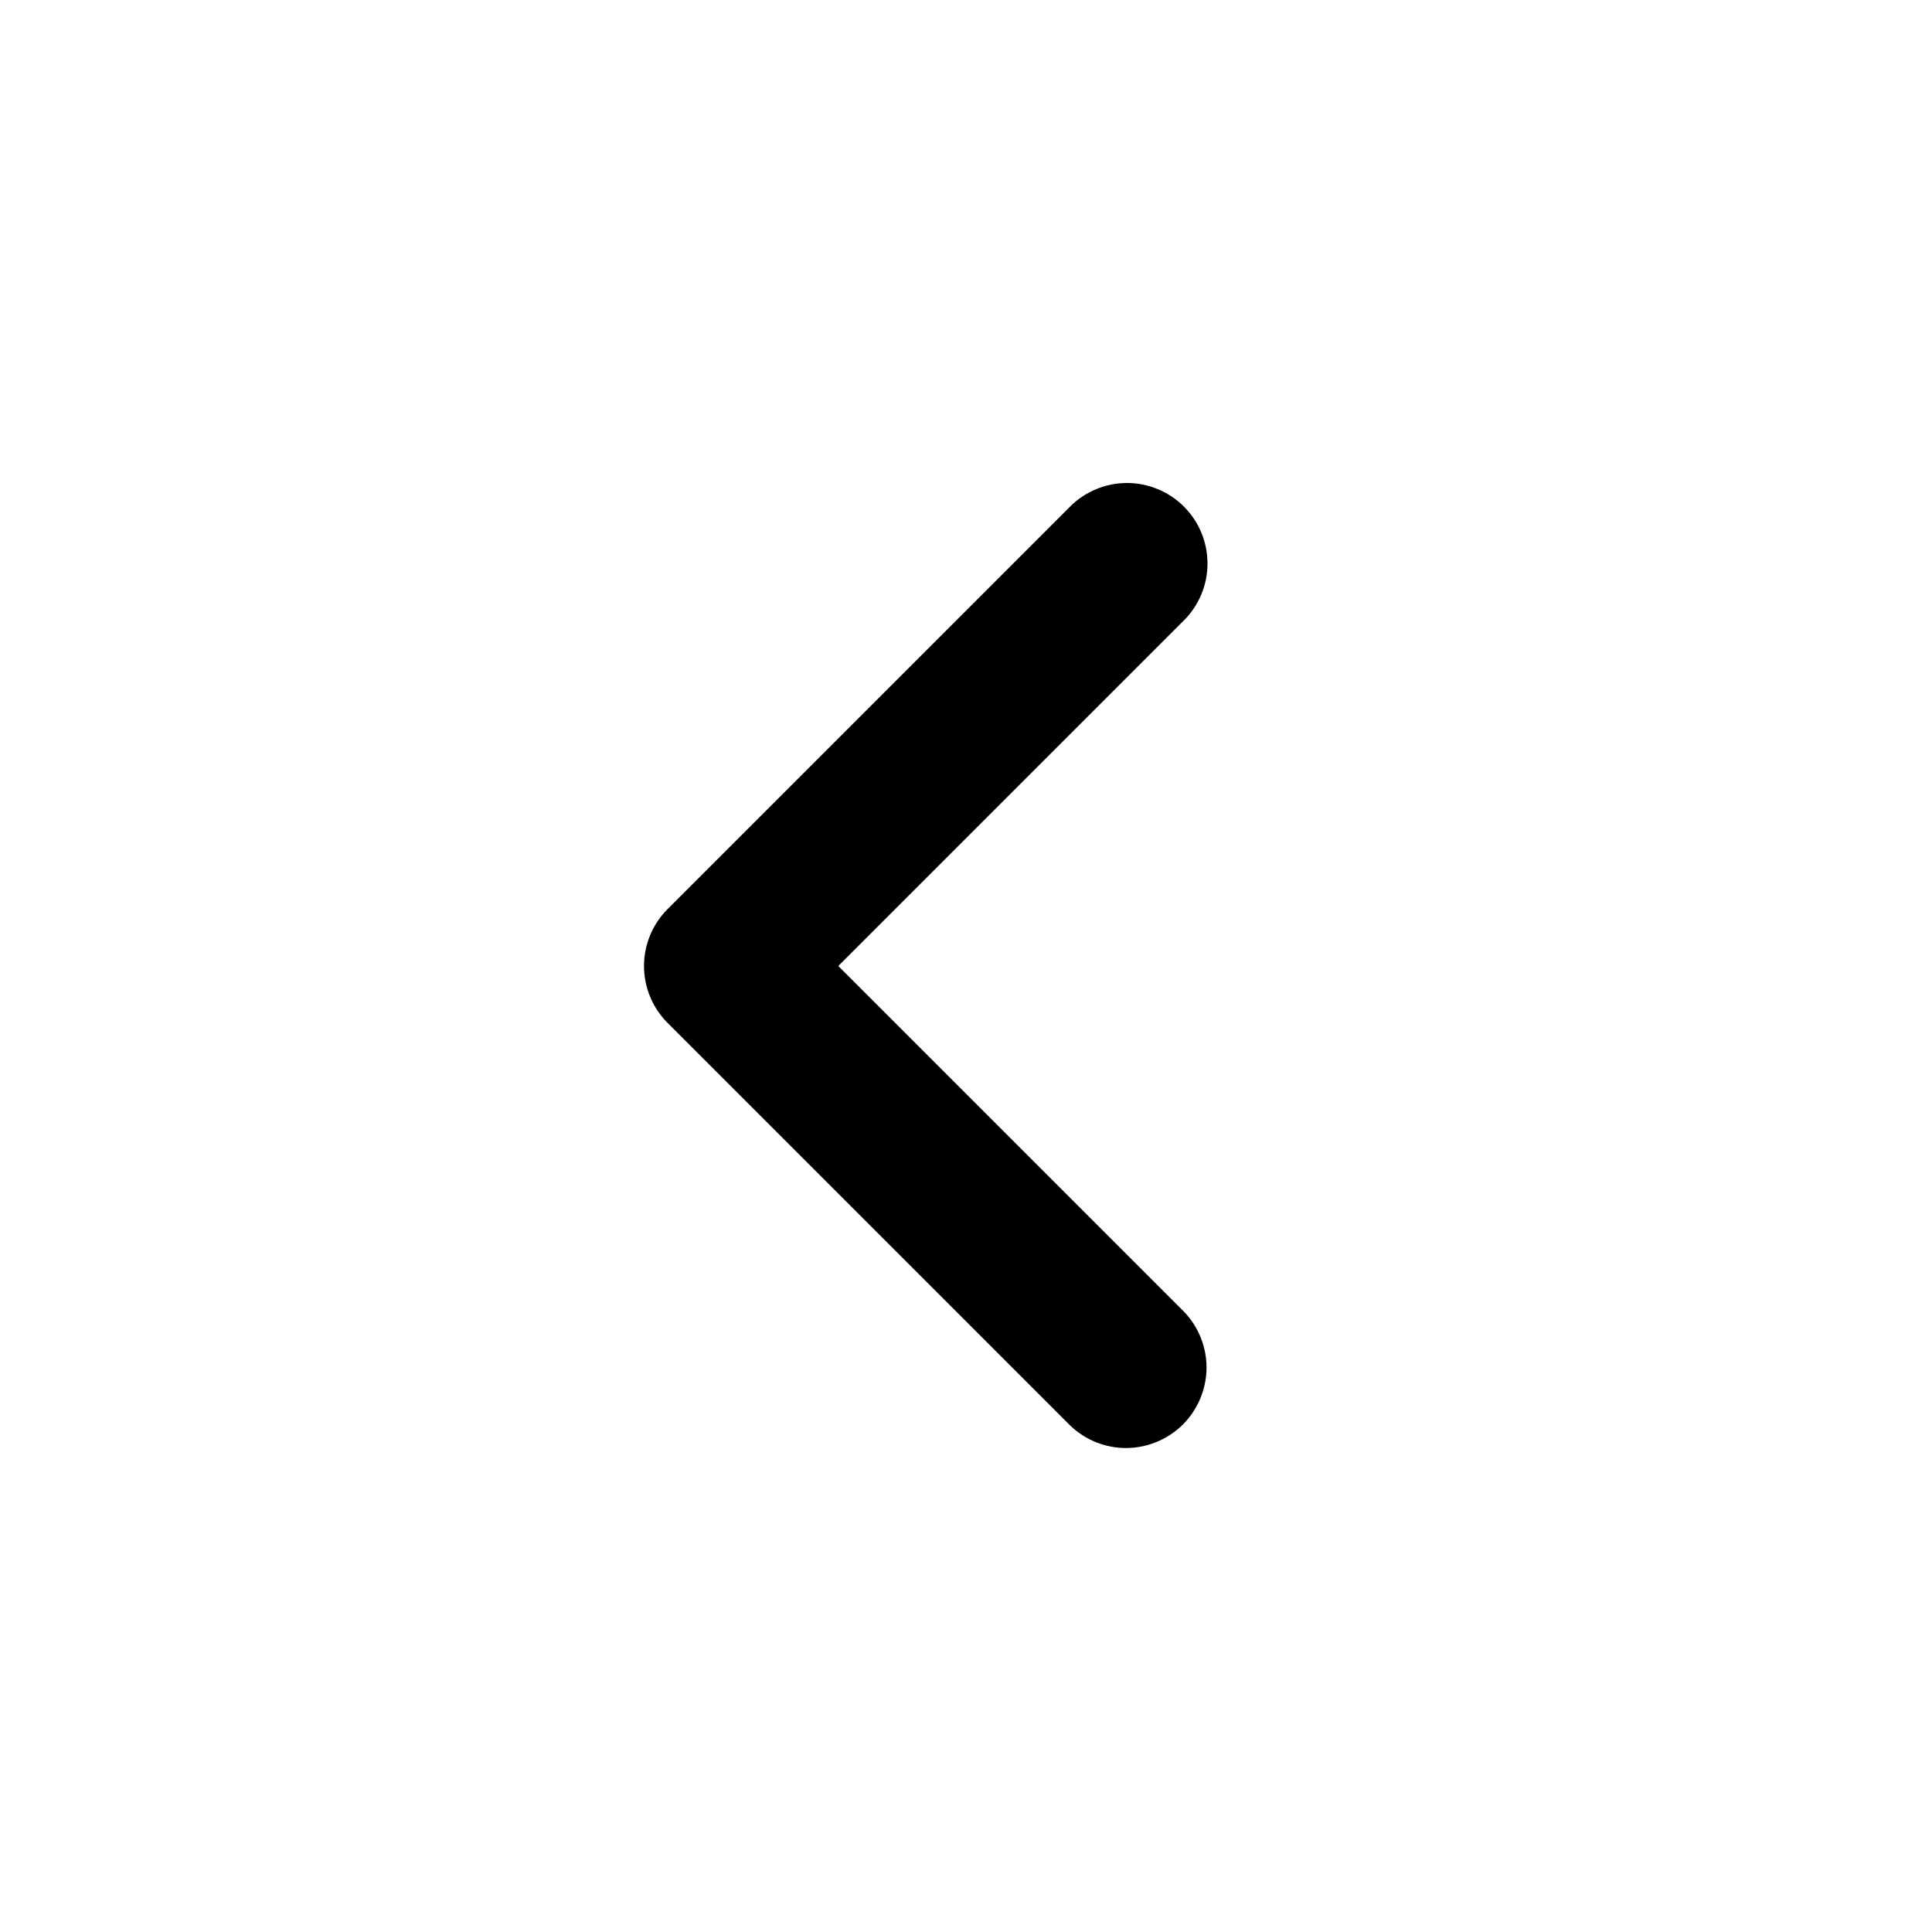
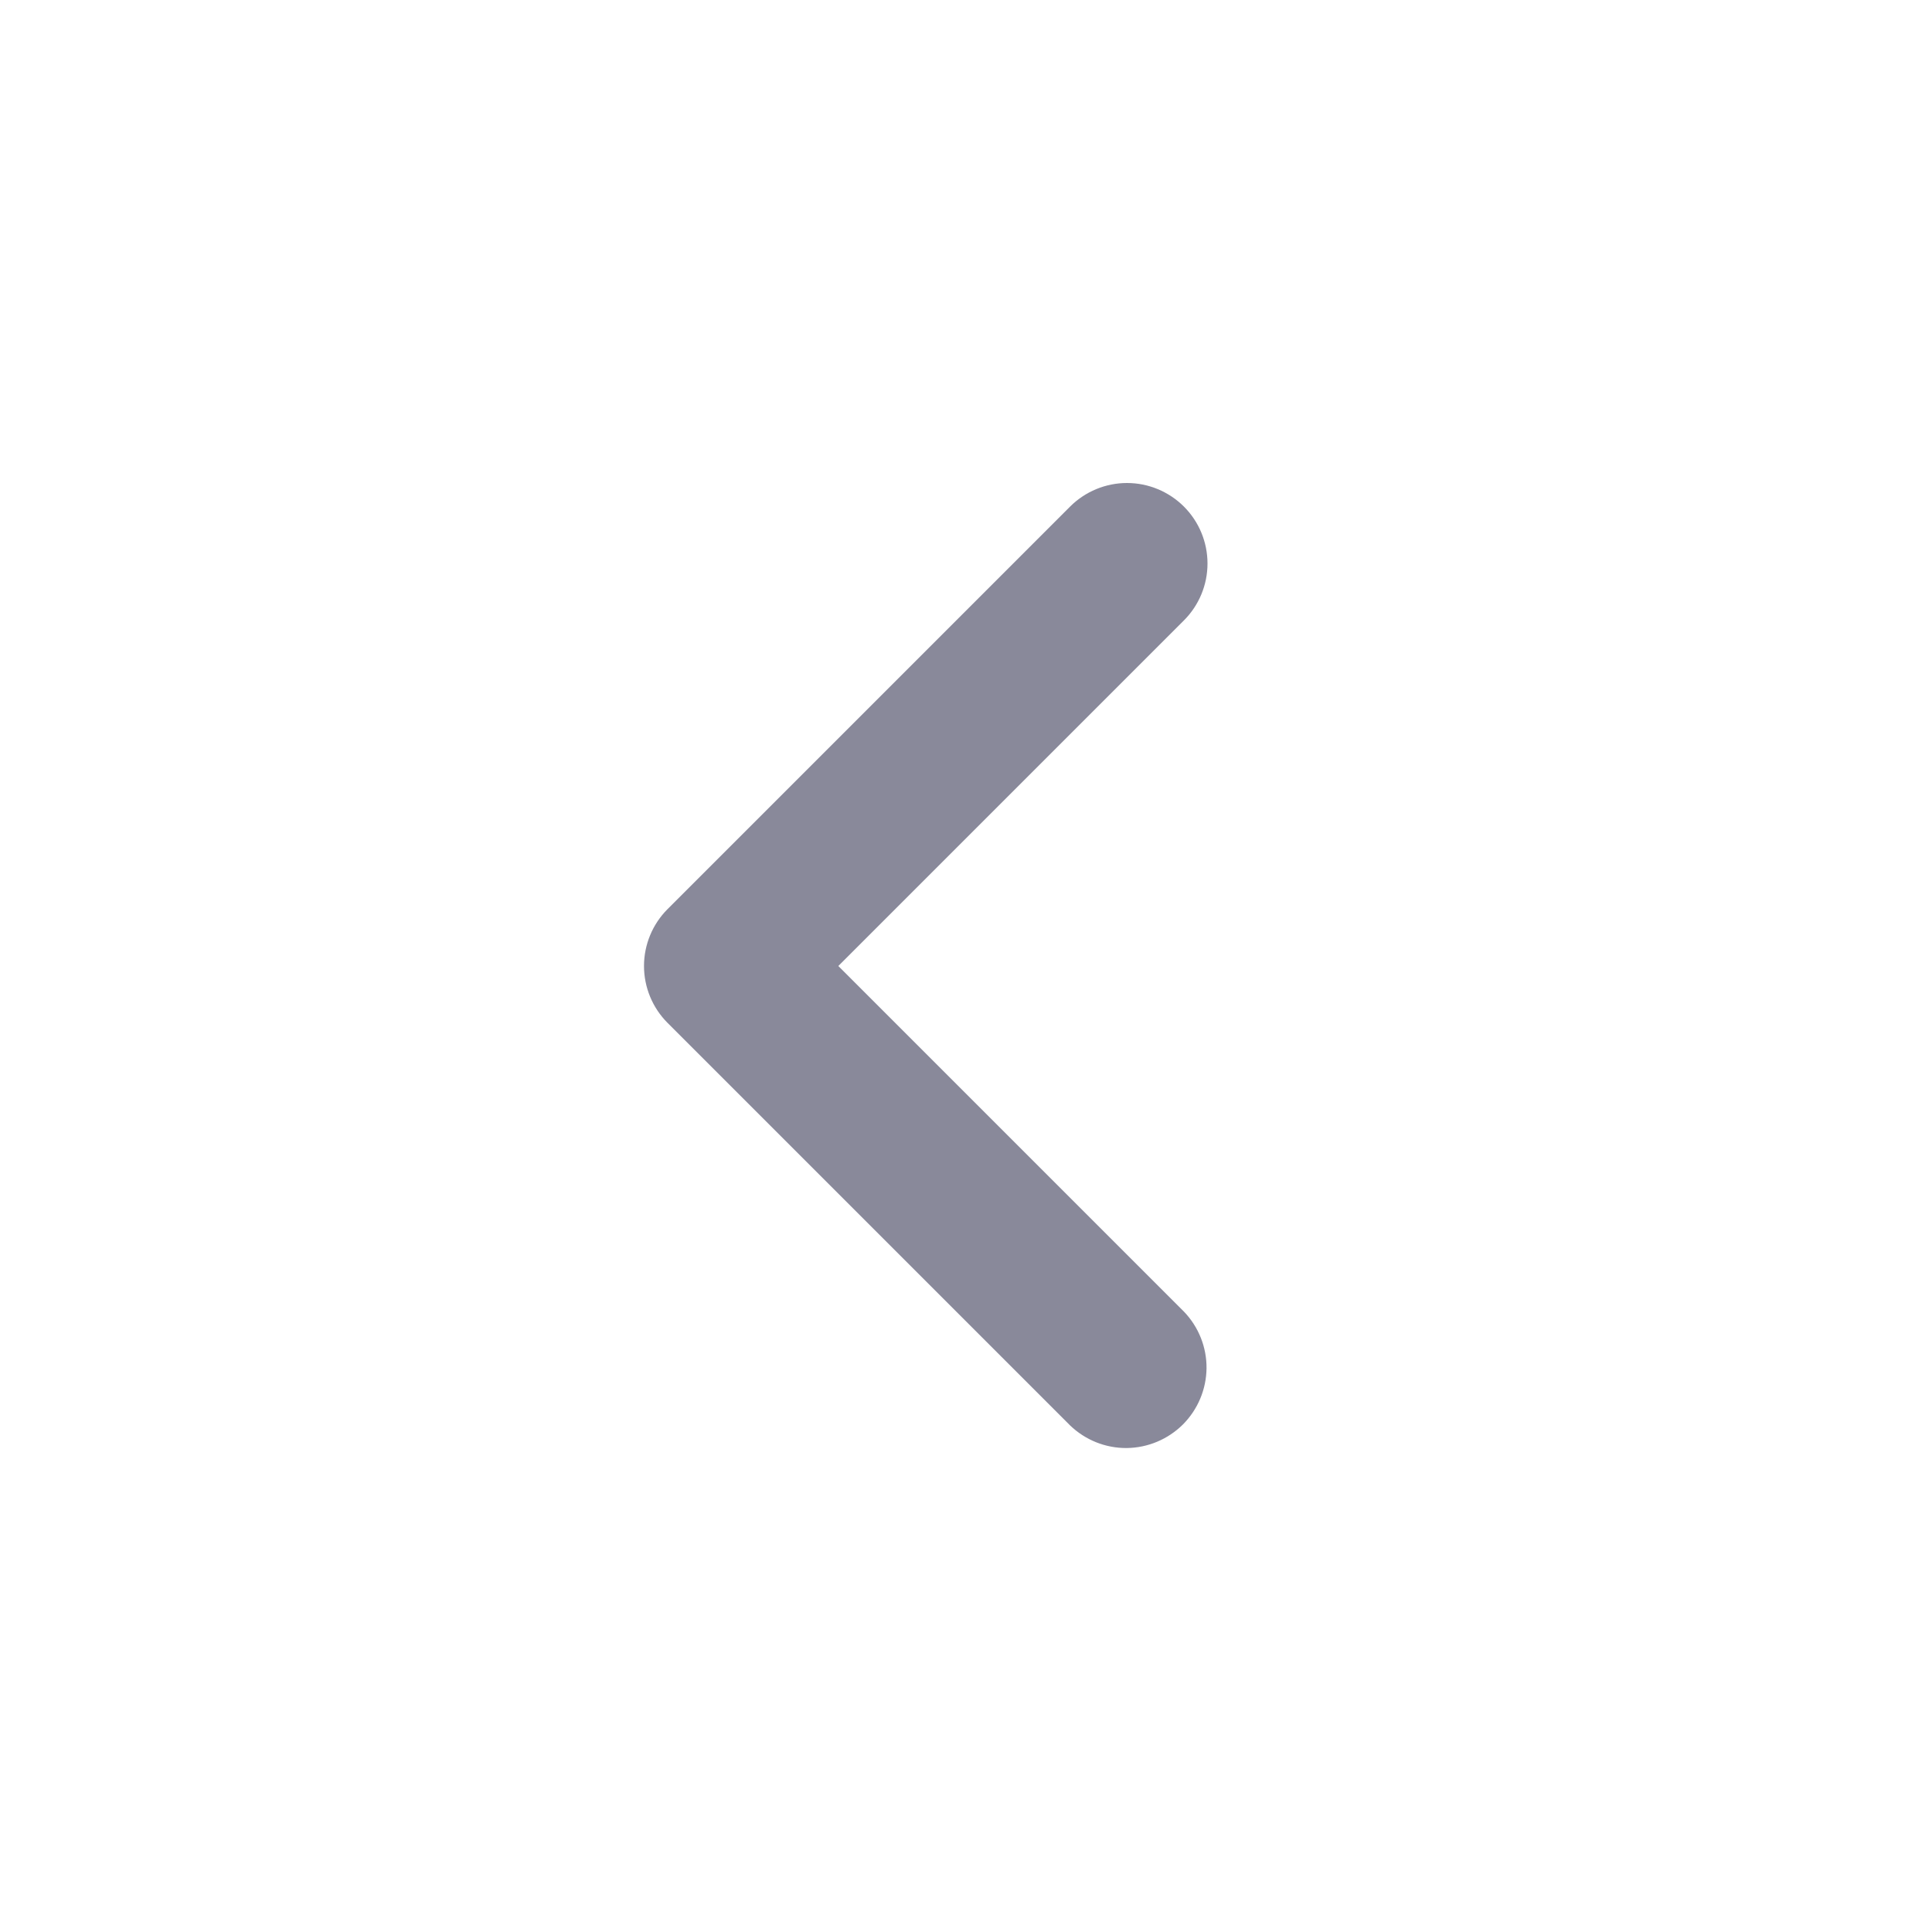
<svg xmlns="http://www.w3.org/2000/svg" width="24" height="24" viewBox="0 0 24 24" fill="none">
-   <path d="M14.707 6.293C14.52 6.106 14.265 6 14 6C13.735 6 13.48 6.106 13.293 6.293L8.293 11.293C8.106 11.48 8 11.735 8 12C8 12.265 8.106 12.52 8.293 12.707L13.293 17.707C13.482 17.889 13.734 17.99 13.996 17.988C14.259 17.985 14.509 17.88 14.695 17.695C14.88 17.509 14.985 17.259 14.988 16.996C14.99 16.734 14.889 16.482 14.707 16.293L10.414 12L14.707 7.707C14.895 7.519 15 7.265 15 7C15 6.735 14.895 6.481 14.707 6.293Z" fill="currentColor" />
+   <path d="M14.707 6.293C14.52 6.106 14.265 6 14 6C13.735 6 13.48 6.106 13.293 6.293L8.293 11.293C8.106 11.48 8 11.735 8 12C8 12.265 8.106 12.52 8.293 12.707L13.293 17.707C13.482 17.889 13.734 17.99 13.996 17.988C14.259 17.985 14.509 17.88 14.695 17.695C14.88 17.509 14.985 17.259 14.988 16.996C14.99 16.734 14.889 16.482 14.707 16.293L10.414 12L14.707 7.707C14.895 7.519 15 7.265 15 7C15 6.735 14.895 6.481 14.707 6.293Z" fill="#89899A" />
</svg>
